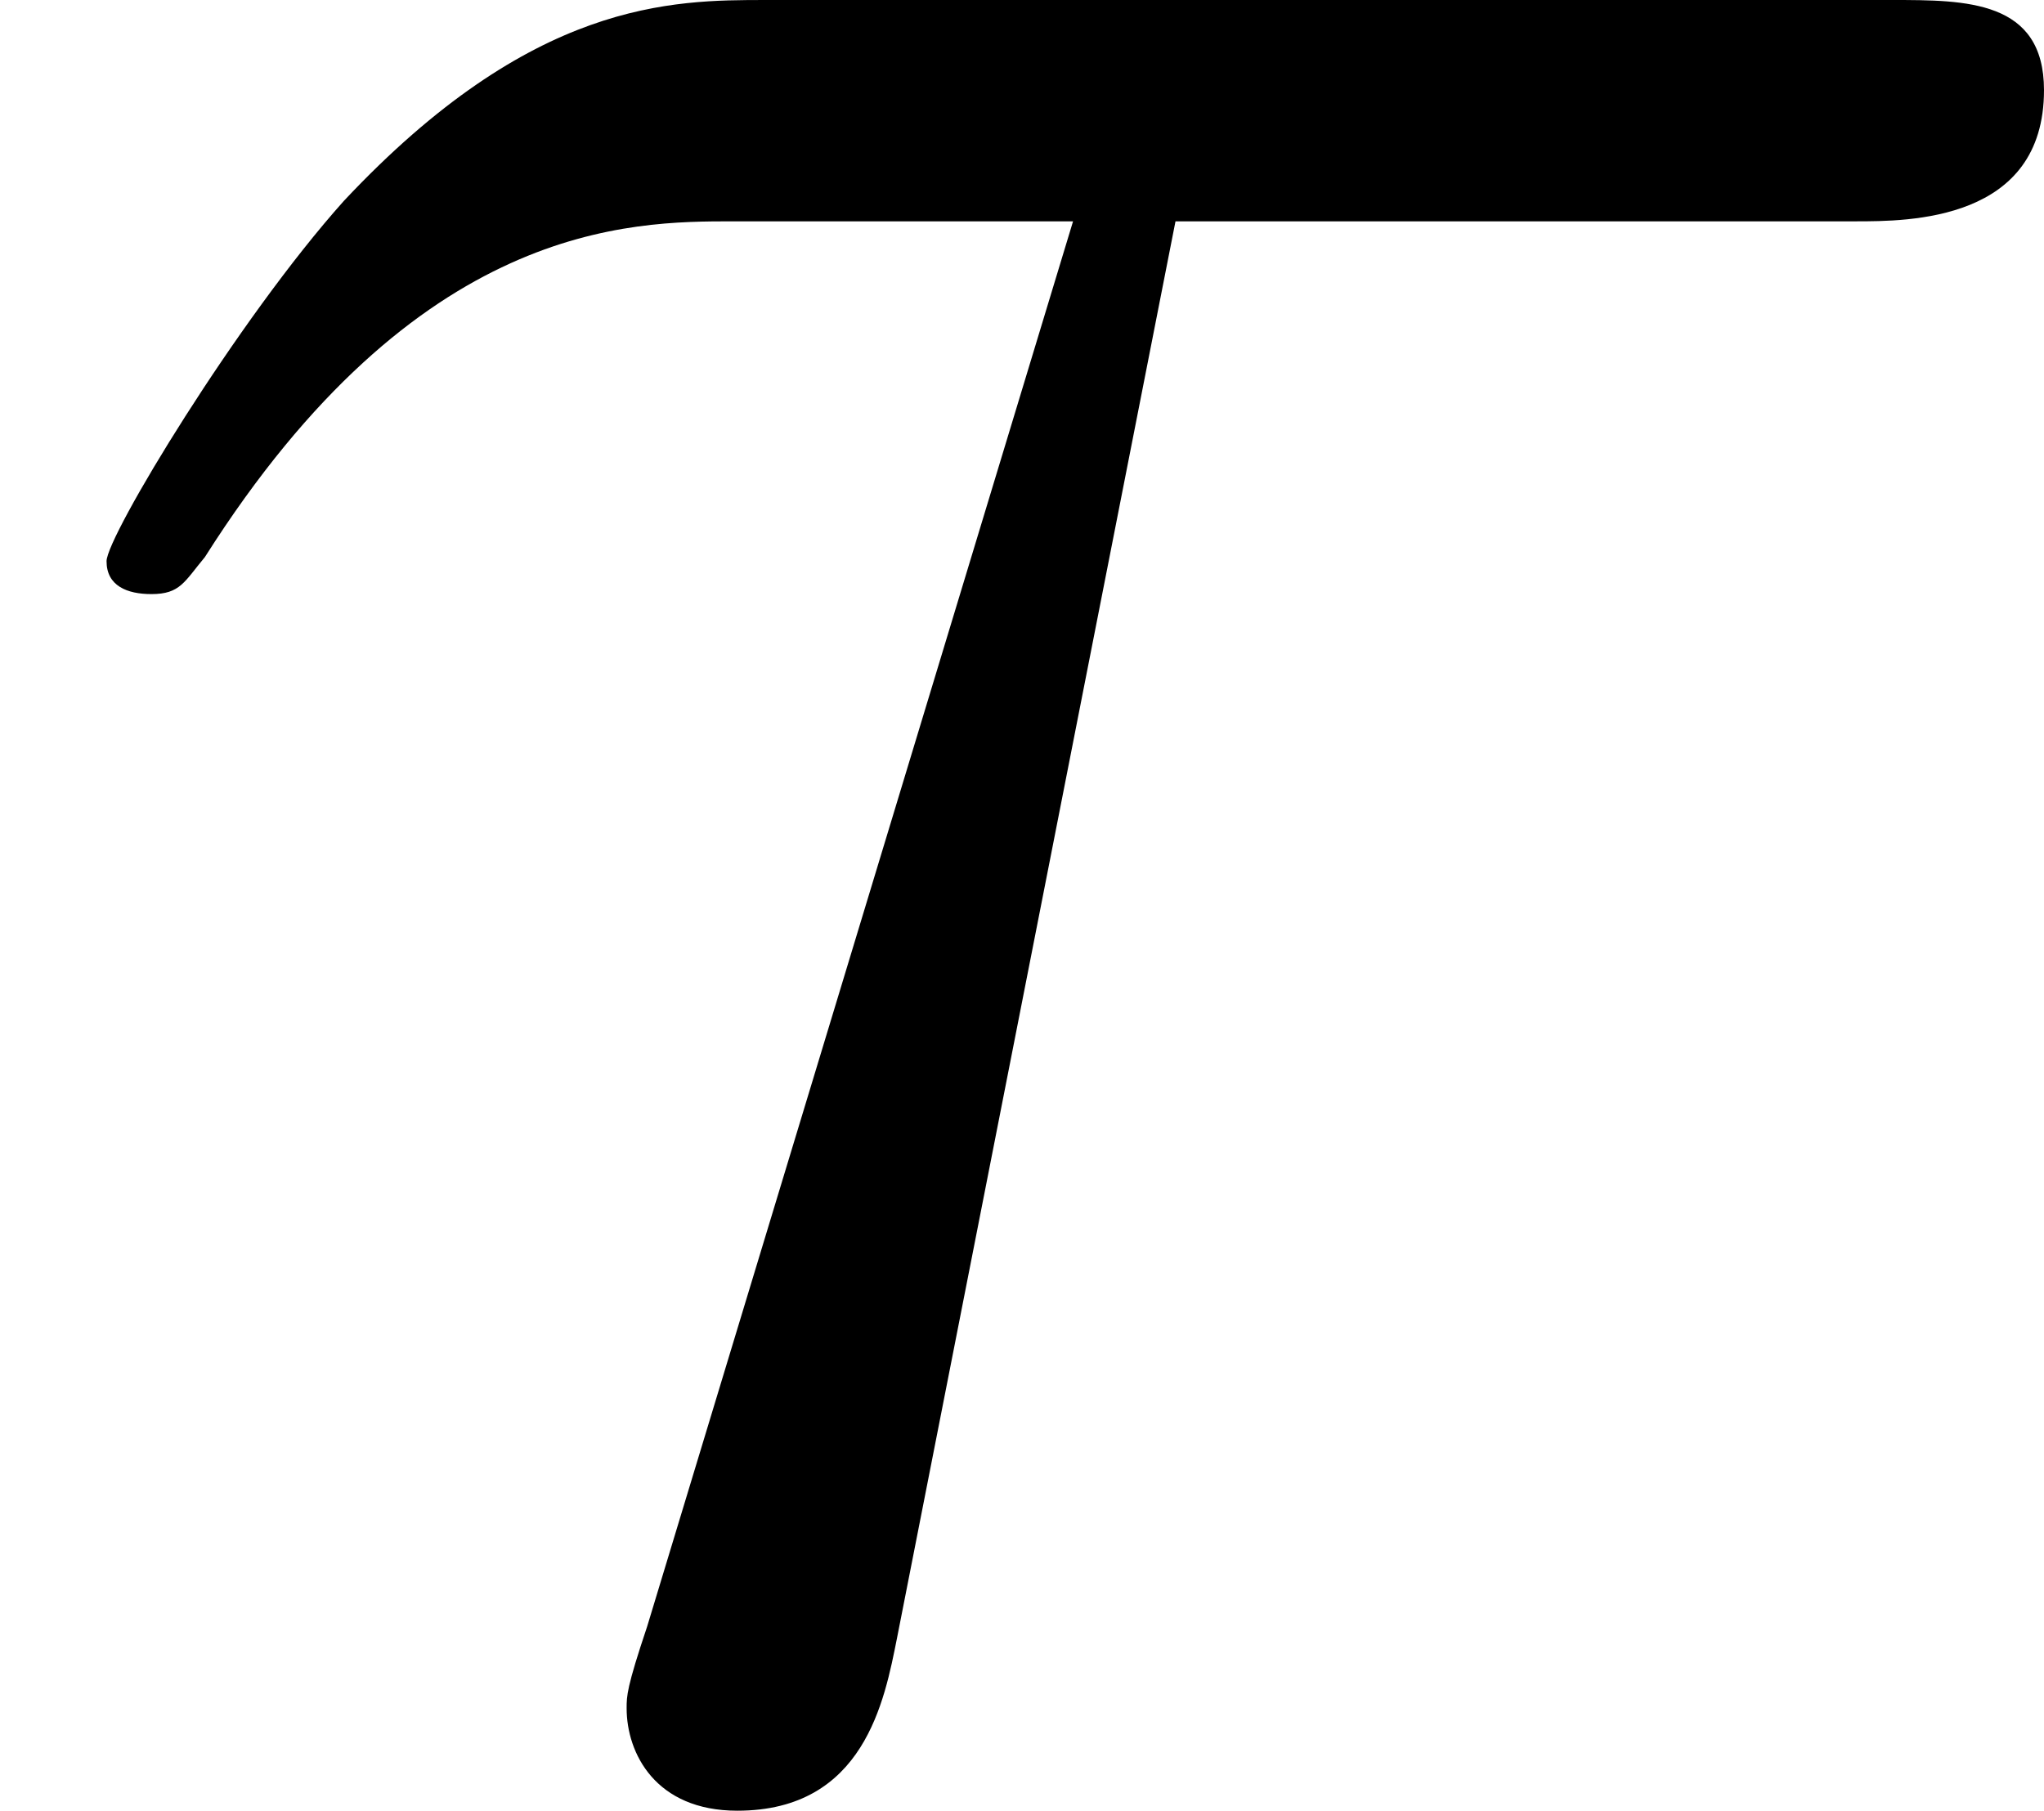
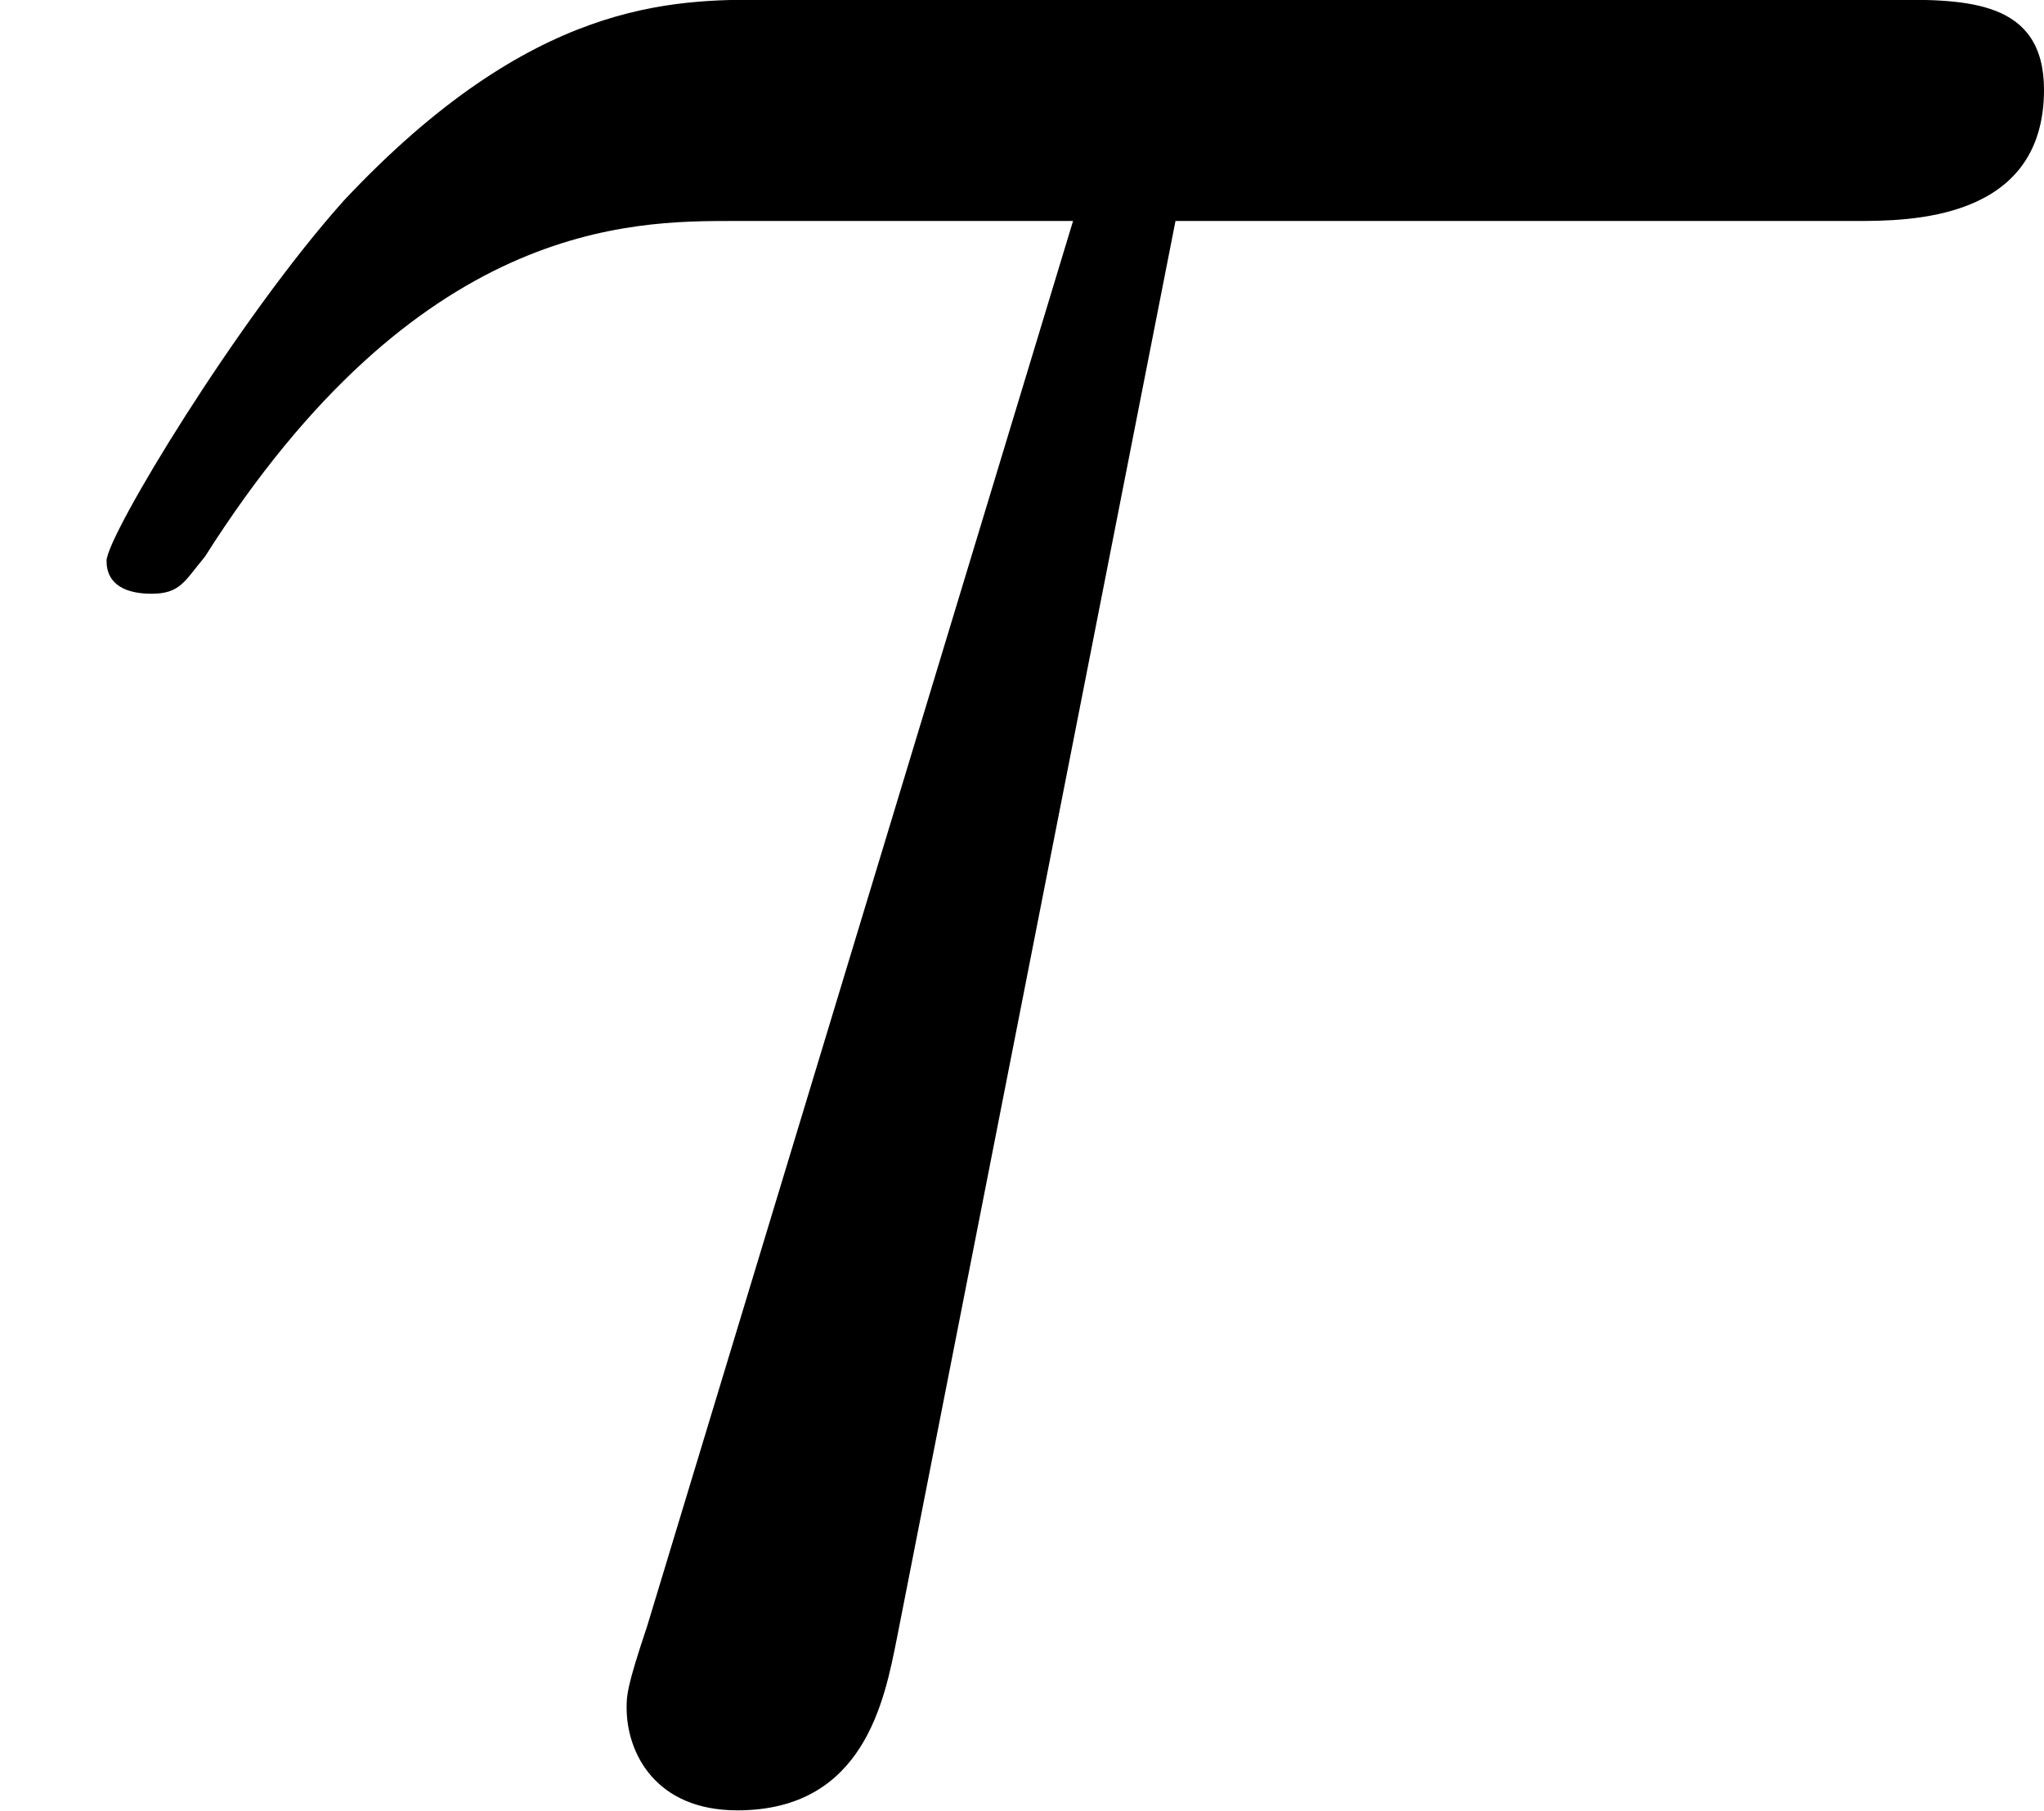
- <svg xmlns="http://www.w3.org/2000/svg" xmlns:xlink="http://www.w3.org/1999/xlink" version="1.1" width="5.966pt" height="5.284pt" viewBox="34.823 463.754 5.966 5.284">
+ <svg xmlns="http://www.w3.org/2000/svg" xmlns:xlink="http://www.w3.org/1999/xlink" version="1.1" width="5.966pt" height="5.284pt" viewBox="34.823 521.538 5.966 5.284">
  <defs>
    <path id="g13-28" d="M3.431-4.507H5.416C5.571-4.507 5.966-4.507 5.966-4.89C5.966-5.153 5.738-5.153 5.523-5.153H2.236C1.961-5.153 1.554-5.153 1.004-4.567C.693-4.22 .311-3.587 .311-3.515S.371-3.419 .442-3.419C.526-3.419 .538-3.455 .598-3.527C1.219-4.507 1.841-4.507 2.14-4.507H3.132L1.889-.406C1.829-.227 1.829-.203 1.829-.167C1.829-.036 1.913 .132 2.152 .132C2.523 .132 2.582-.191 2.618-.371L3.431-4.507Z" />
  </defs>
  <g id="page1">
-     <use x="34.823" y="468.907" xlink:href="#g13-28" />
+     <use x="34.823" y="526.69" xlink:href="#g13-28" />
  </g>
</svg>
